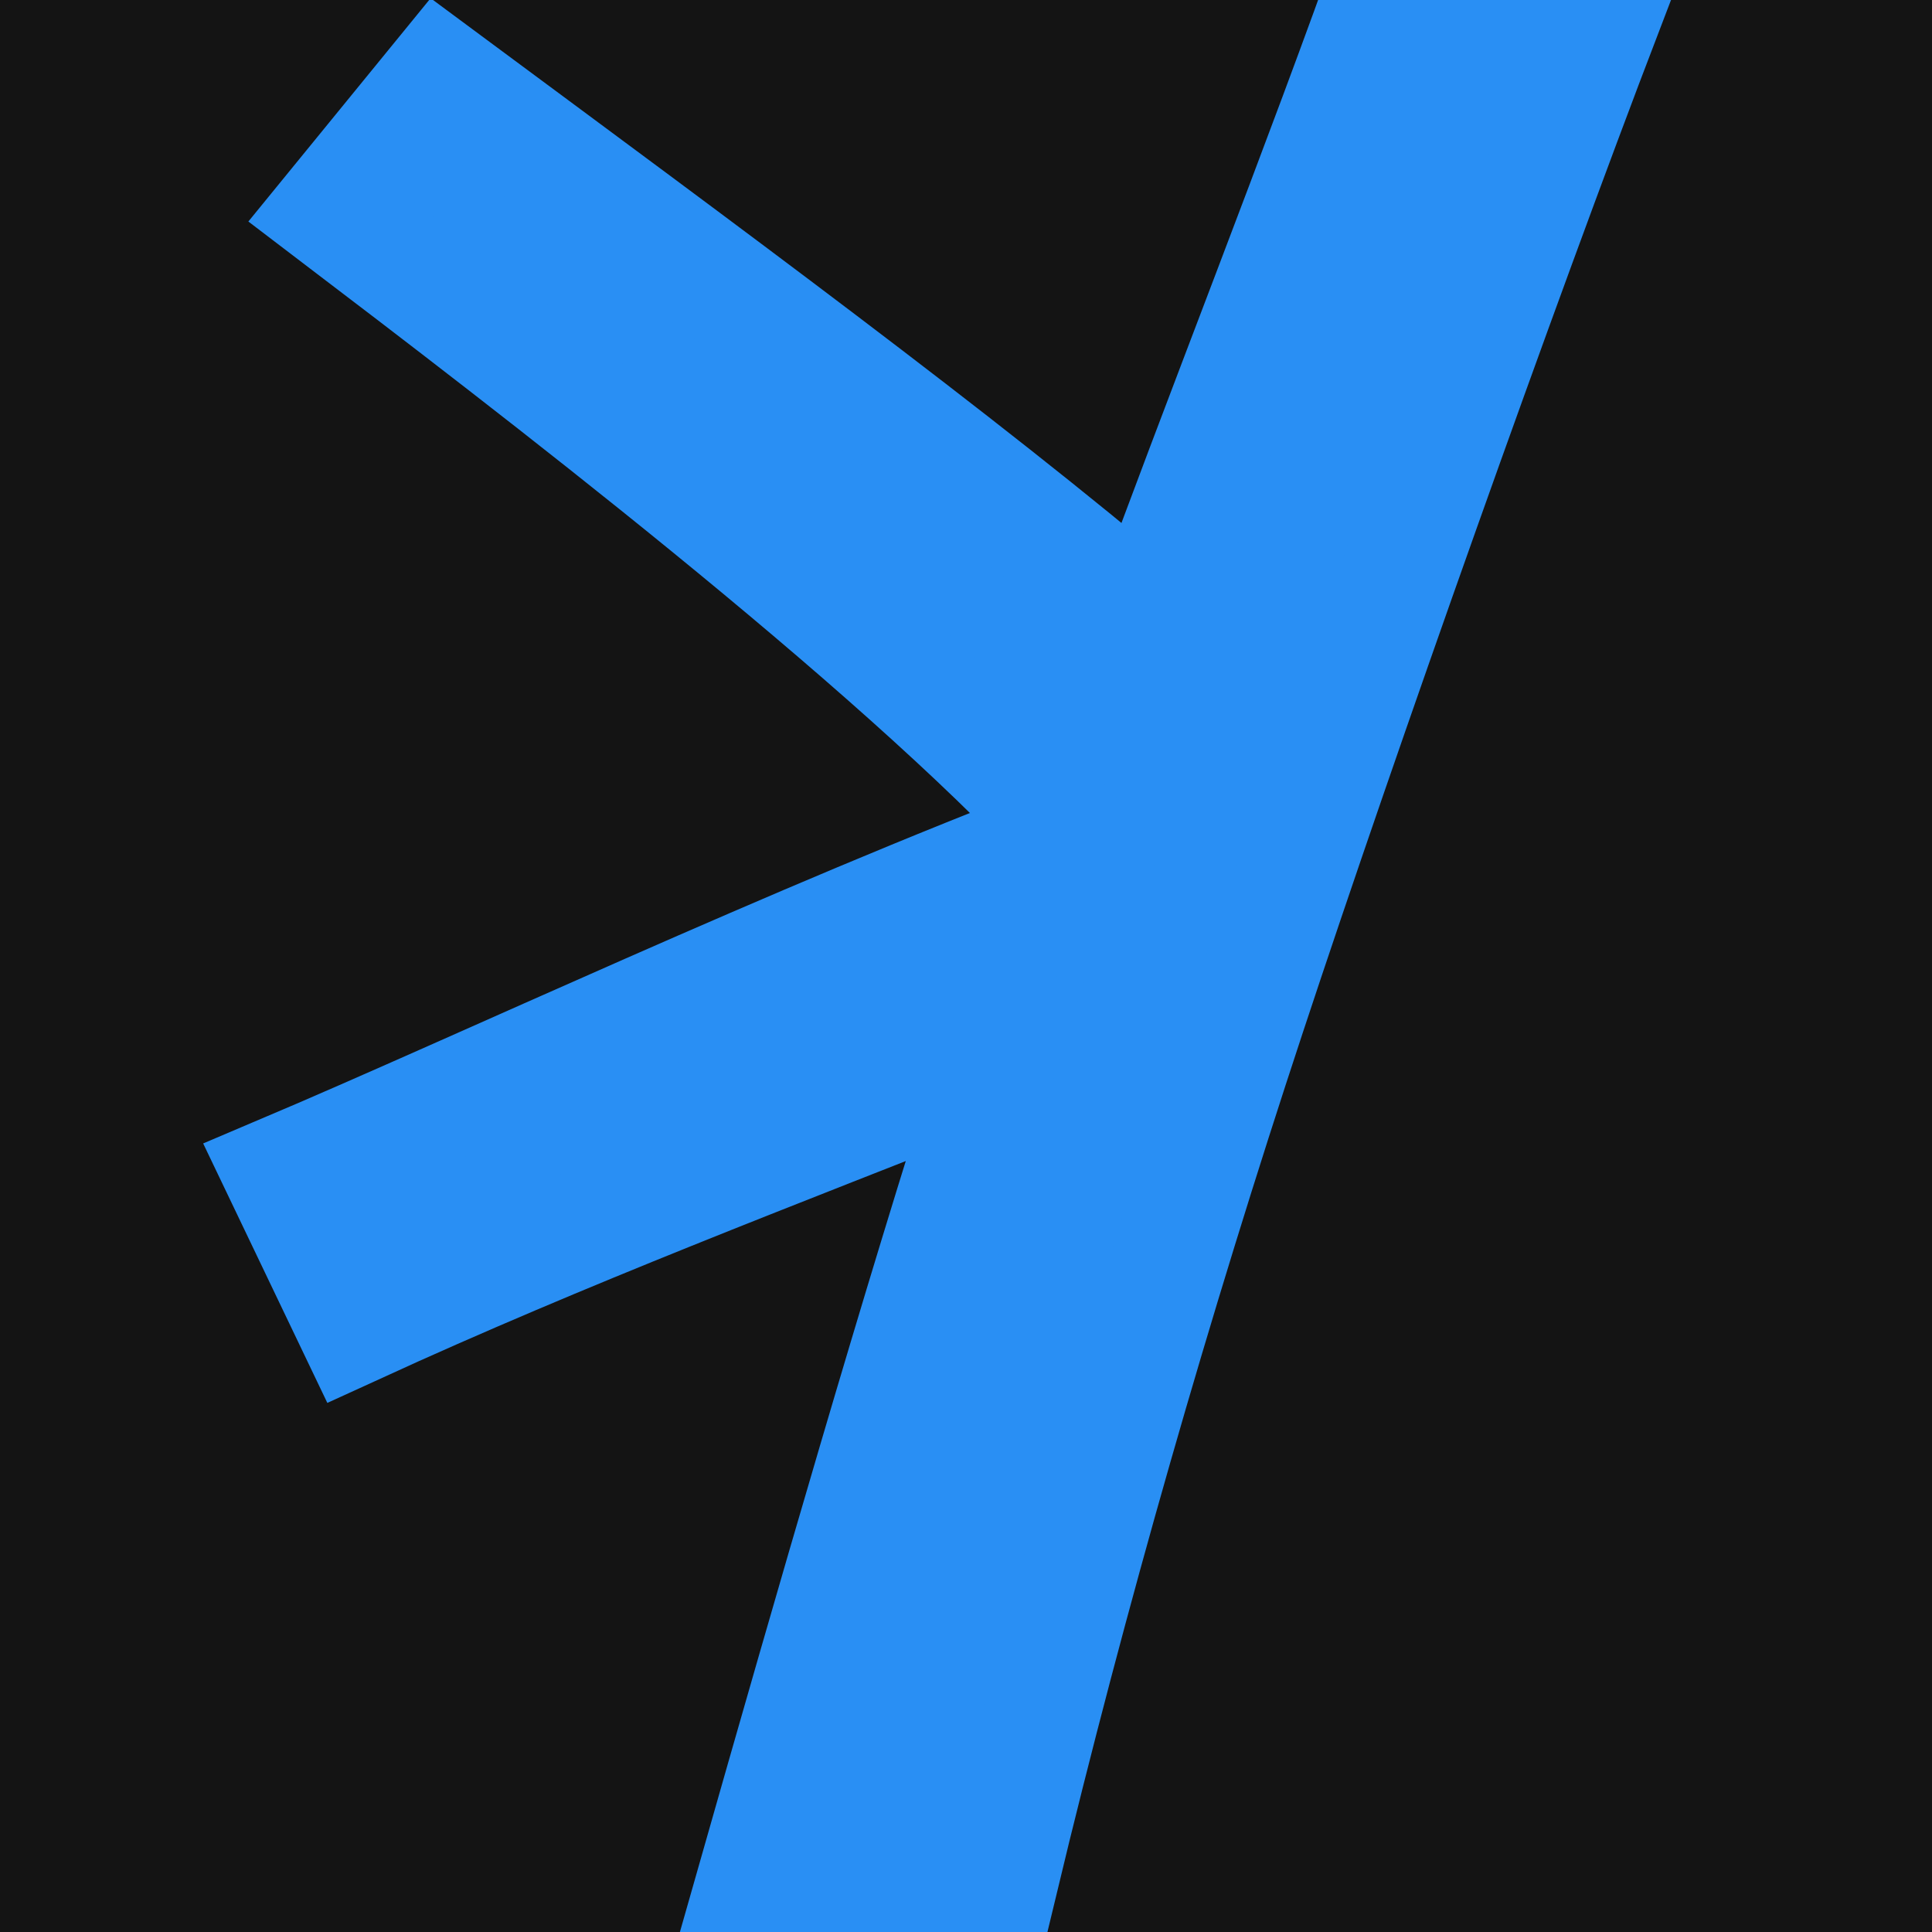
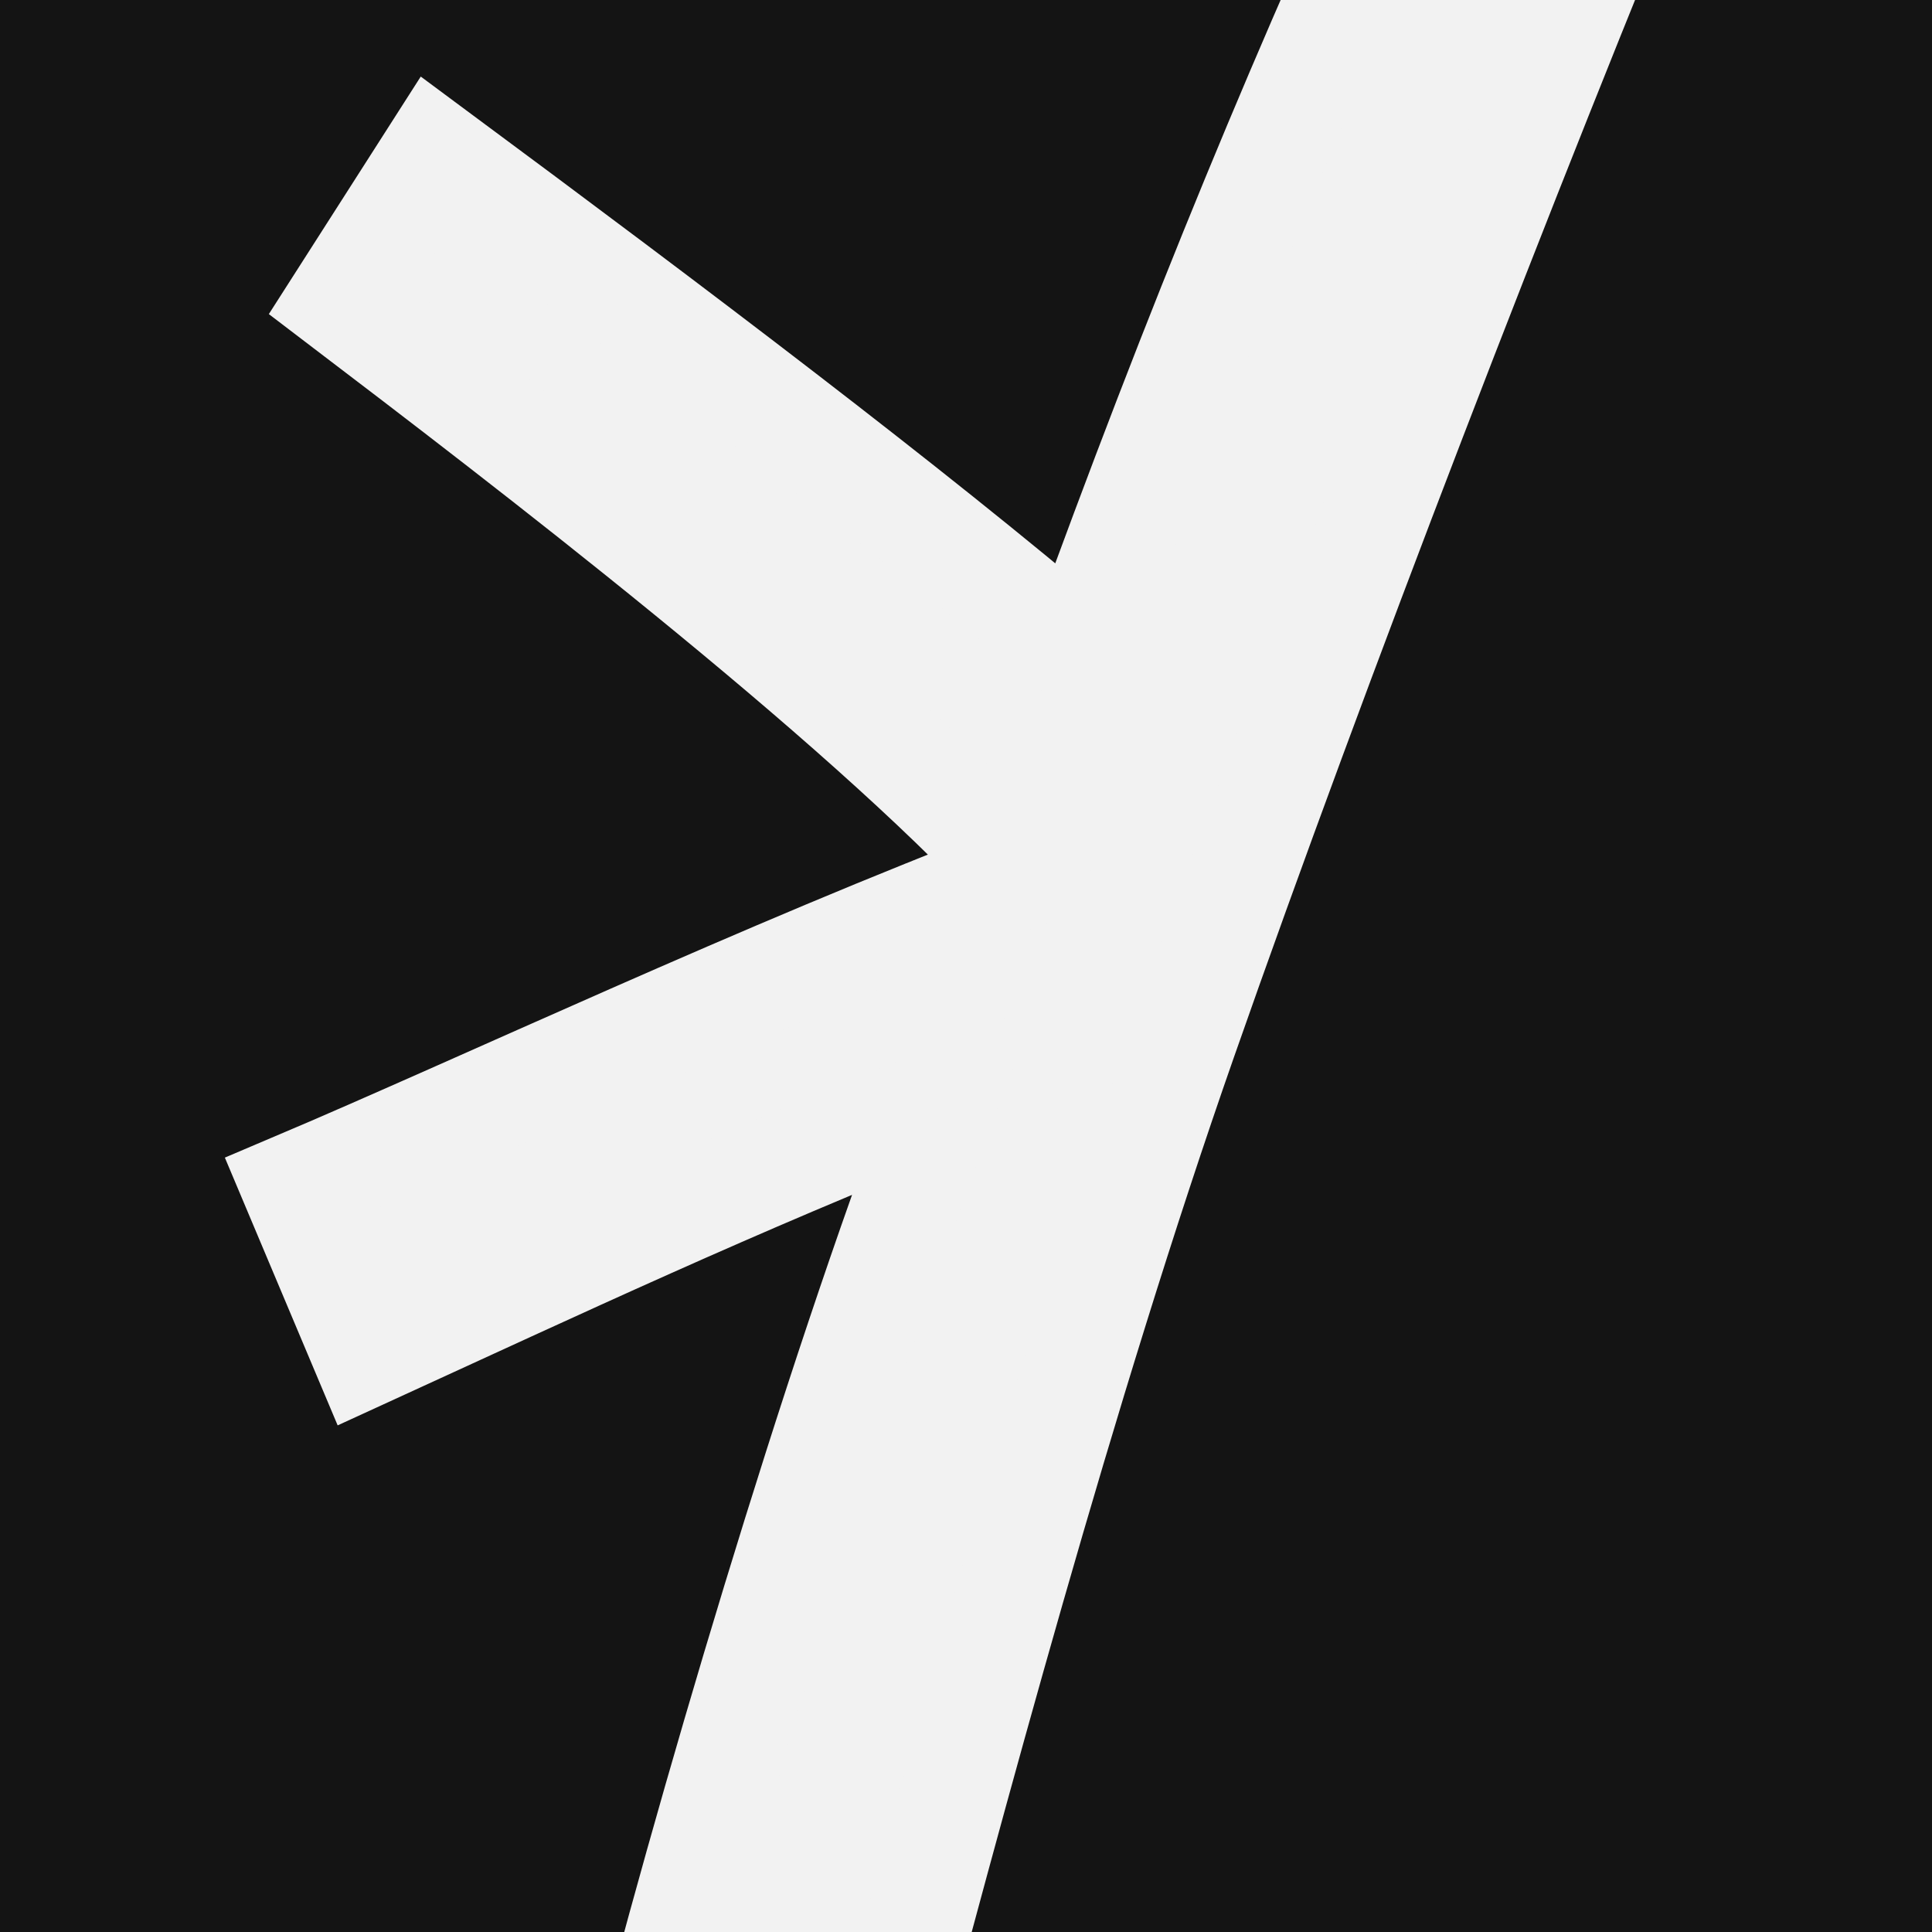
<svg xmlns="http://www.w3.org/2000/svg" version="1.1" viewBox="0 0 1000 1000">
  <rect fill="hsl(0, 0%, 8%)" width="100%" height="100%" id="rect1025" />
-   <path style="fill:#298ff4;stroke:#298ff4;stroke-width:60" d="M 517.542,973.978 390.632,973.58 C 430.882,832.175 475.493,677.344 516.332,549.983 398.405,596.709 293.304,636.404 183.755,686.58 L 145.774,607.219 C 251.401,562.451 410.353,487.401 555.134,432.324 461.782,331.016 273.766,187.47 171.419,109.581 L 228.026,40.227 C 363.675,140.766 496.444,238.229 593.936,320.924 627.987,226.985 685.625,81.303 723.543,-26.305 L 830.992,4.64 C 775.083,150.671 694.697,377.25 645.882,524.949 597.066,672.649 553.424,824.61 517.542,973.978 Z" />
+   <path style="fill:hsl(0, 0%, 95%);stroke:hsl(0, 0%, 95%);stroke-width:60" transform="scale(0.92) translate(20 60)" d="m 468.21,1129.554 -131.696,-5.466 C 378.68,958.989 448.579,722.579 510.912,558.881 392.986,605.607 295.153,651.59 185.604,701.765 L 145.774,607.219 C 251.401,562.451 410.353,487.401 555.134,432.324 461.782,331.016 273.766,187.47 171.419,109.581 L 224.675,26.313 C 360.324,126.852 489.702,224.607 587.194,307.301 654.671,121.502 715.205,-24.813 789.353,-184.241 l 125.919,7.194 C 825.927,38.951 720.276,312.532 645.882,524.949 577.192,721.076 516.136,949.293 468.21,1129.554 Z" />
</svg>
